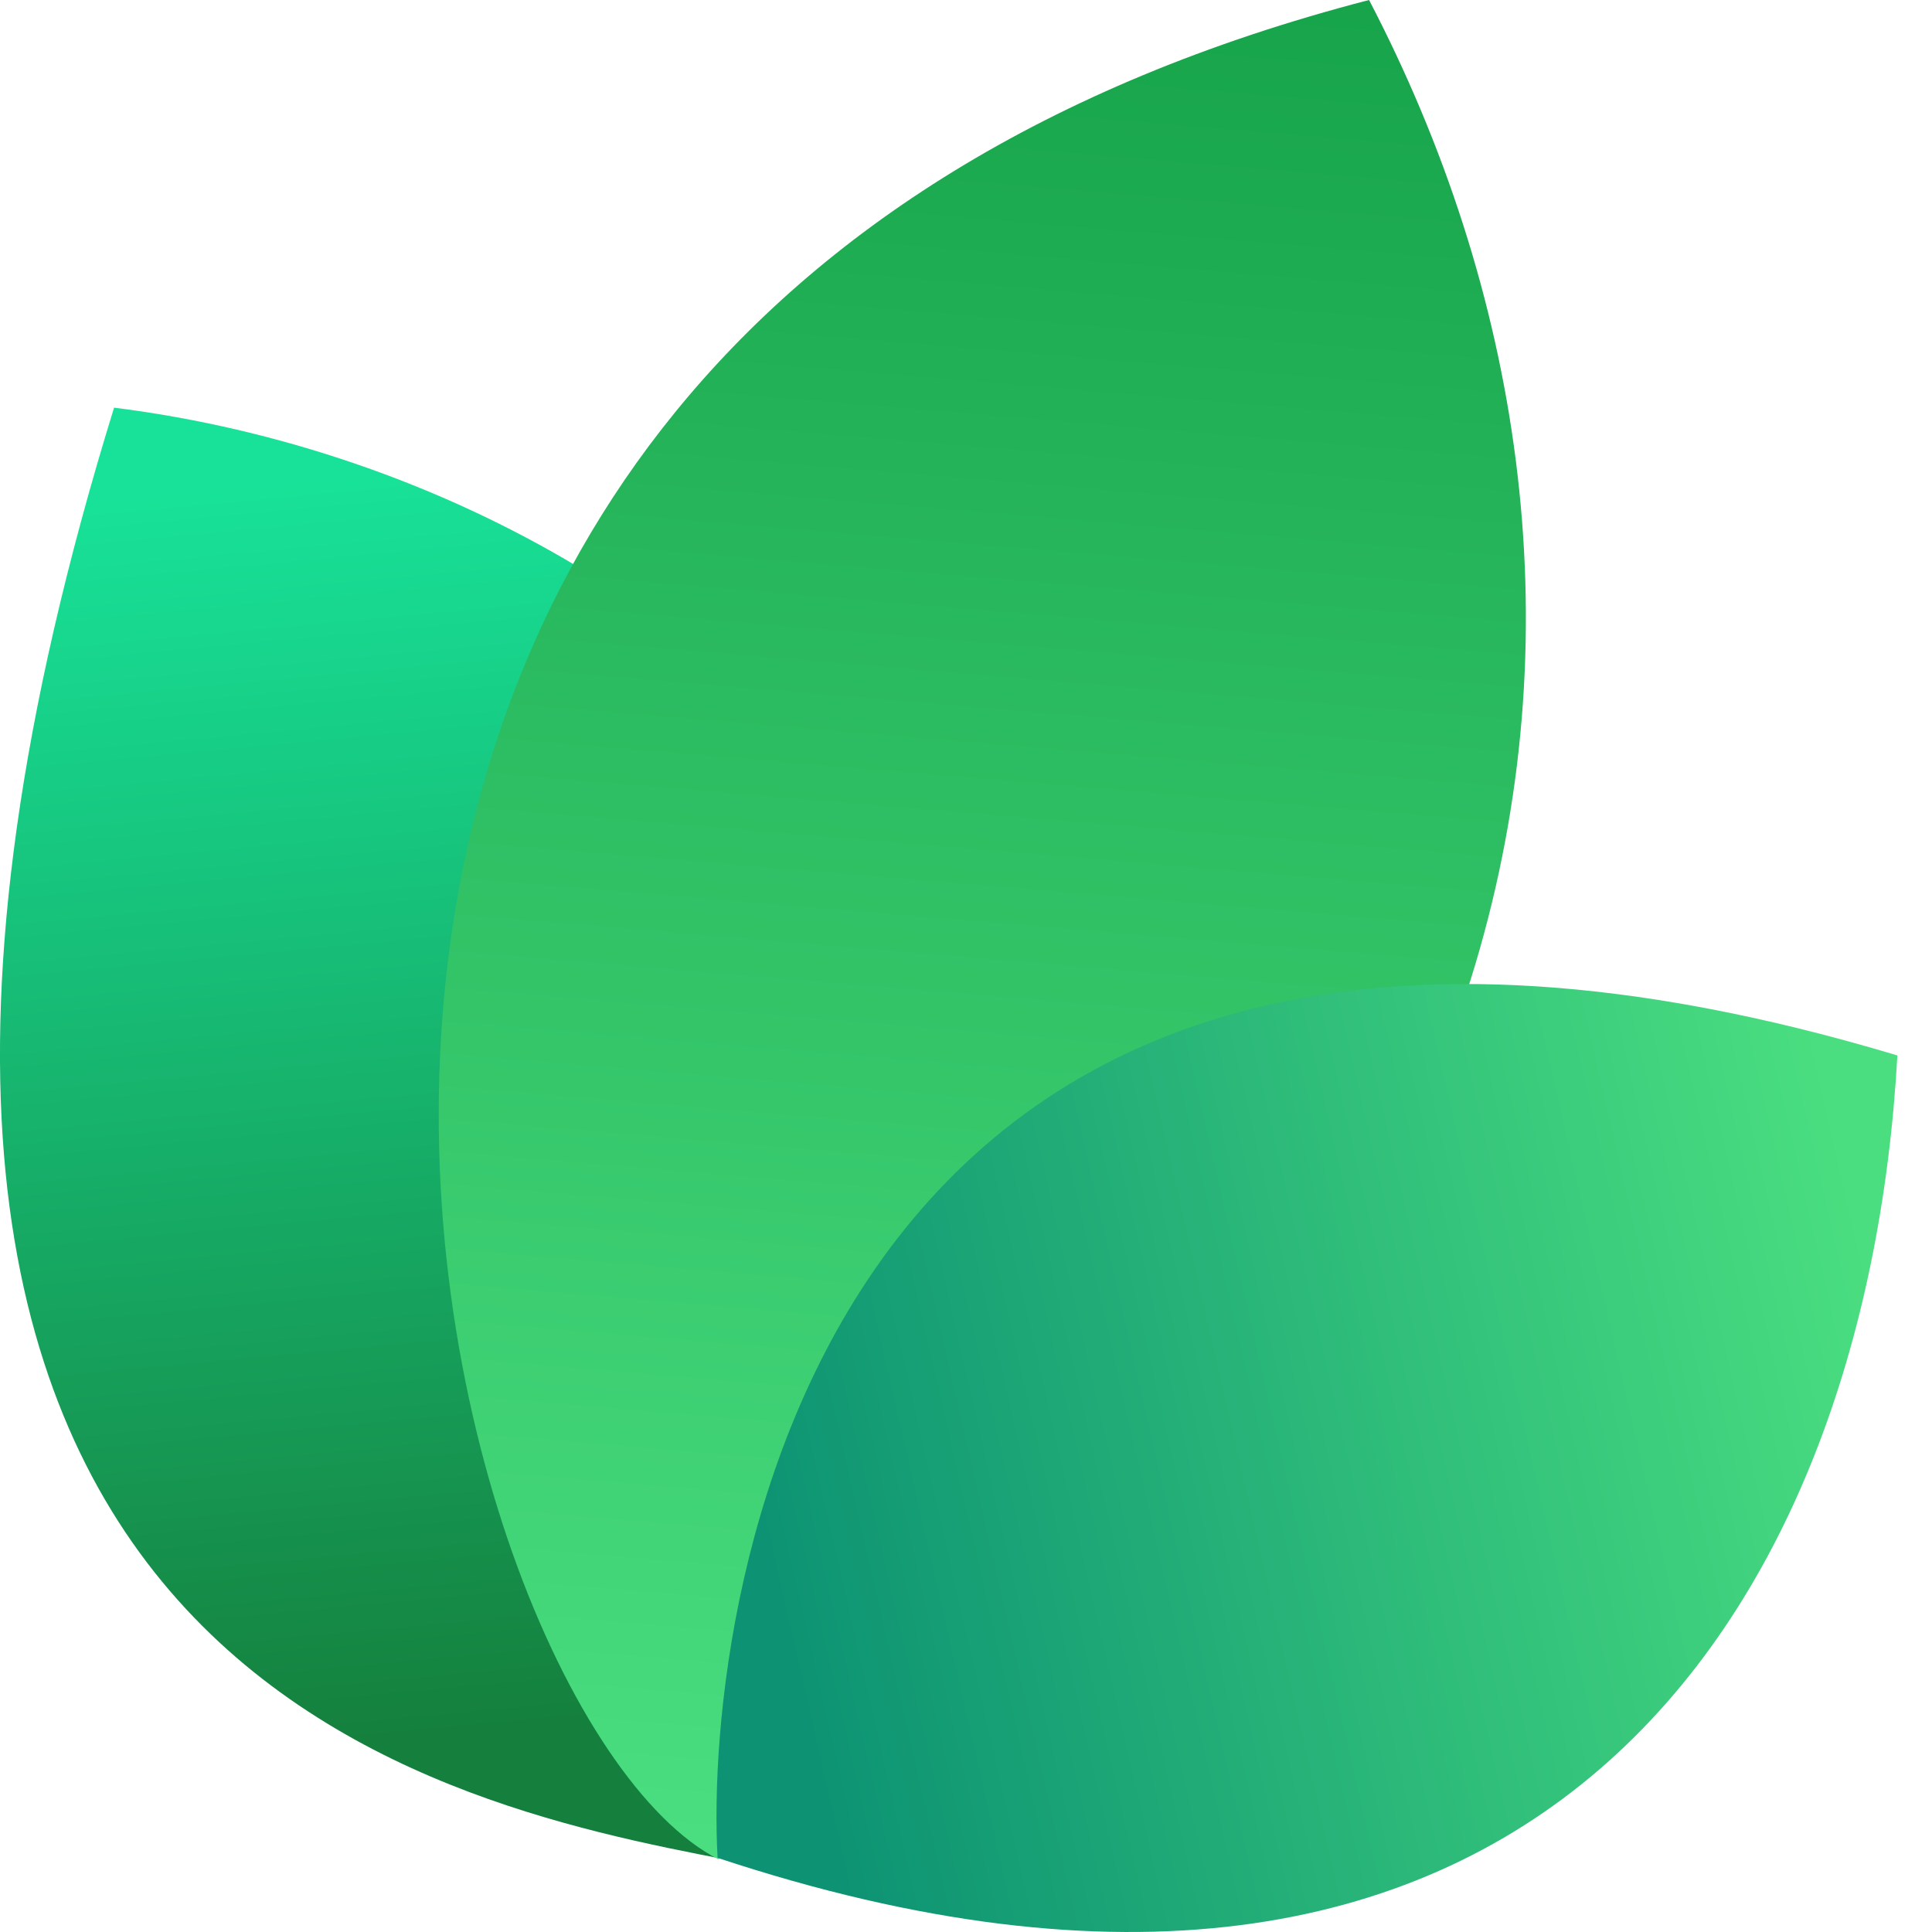
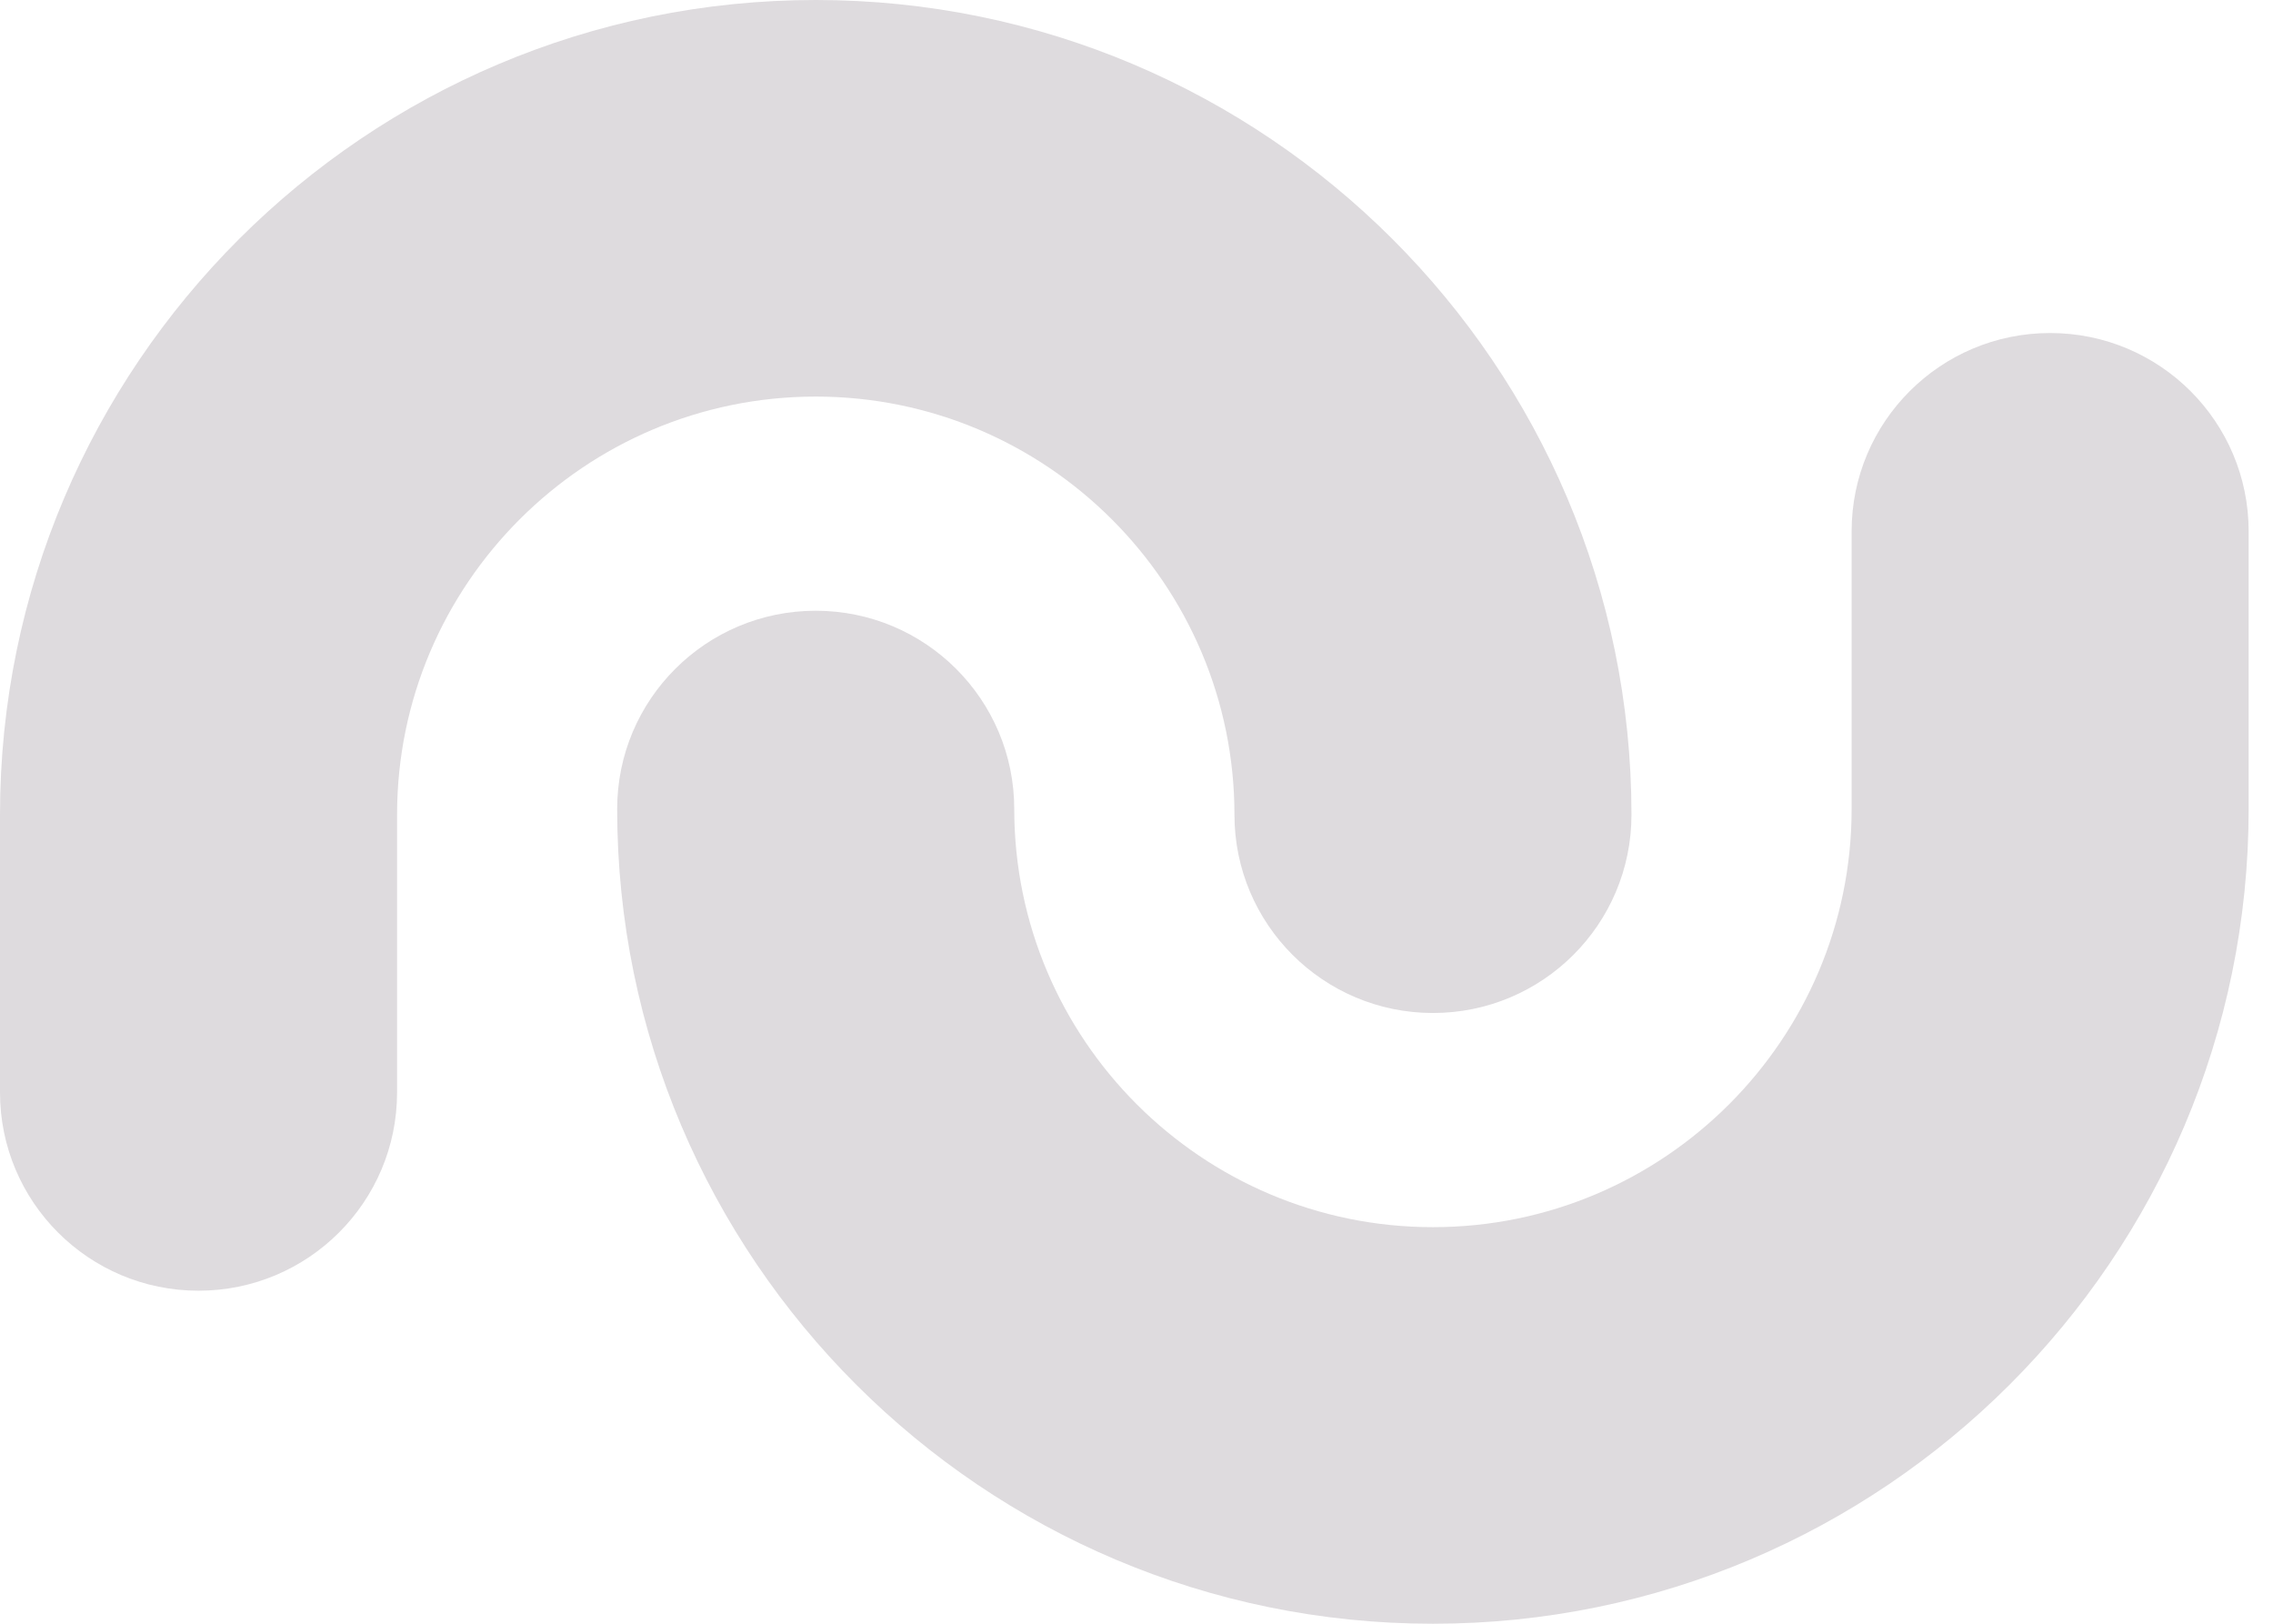
- <svg xmlns="http://www.w3.org/2000/svg" width="24" height="24" viewBox="0 0 24 24" fill="none">
-   <path d="M9.061 23.108C5.268 22.377 -3.391 20.627 1.417 5.064C9.634 6.099 16.973 14.064 9.061 23.108Z" fill="url(#paint0_linear_17557_2021)" />
-   <path d="M8.919 23.094C5.276 21.222 0.784 4.209 17.007 0C20.757 7.193 19.621 16.545 8.919 23.094Z" fill="url(#paint1_linear_17557_2021)" />
-   <path d="M8.914 23.079C8.735 19.882 10.159 9.085 23.57 13.111C23.181 20.123 18.984 26.418 8.914 23.079Z" fill="url(#paint2_linear_17557_2021)" />
-   <defs>
-     <linearGradient id="paint0_linear_17557_2021" x1="3.776" y1="5.916" x2="5.232" y2="21.559" gradientUnits="userSpaceOnUse">
-       <stop stop-color="#18E299" />
-       <stop offset="1" stop-color="#15803D" />
-     </linearGradient>
-     <linearGradient id="paint1_linear_17557_2021" x1="12.171" y1="-0.718" x2="10.19" y2="22.983" gradientUnits="userSpaceOnUse">
-       <stop stop-color="#16A34A" />
-       <stop offset="1" stop-color="#4ADE80" />
-     </linearGradient>
-     <linearGradient id="paint2_linear_17557_2021" x1="23.133" y1="15.353" x2="9.338" y2="18.52" gradientUnits="userSpaceOnUse">
-       <stop stop-color="#4ADE80" />
-       <stop offset="1" stop-color="#0D9373" />
-     </linearGradient>
-   </defs>
+ <svg xmlns="http://www.w3.org/2000/svg" width="42" height="30" viewBox="0 0 42 30" fill="none">
+   <path d="M26.477 30C18.166 30 11.404 23.247 11.404 14.947C11.404 12.924 13.046 11.284 15.072 11.284C17.098 11.284 18.741 12.924 18.741 14.947C18.741 19.207 22.211 22.673 26.477 22.673C30.743 22.673 34.214 19.207 34.214 14.947V9.816C34.214 7.793 35.856 6.153 37.882 6.153C39.908 6.153 41.55 7.793 41.55 9.816V14.947C41.55 23.247 34.789 30 26.477 30Z" fill="#DEDBDE" />
+   <path d="M3.668 23.847C1.642 23.847 0 22.207 0 20.183V15.053C0 6.753 6.762 0 15.073 0C23.385 0 30.146 6.753 30.146 15.053C30.146 17.076 28.504 18.716 26.478 18.716C24.452 18.716 22.81 17.076 22.81 15.053C22.81 10.793 19.339 7.327 15.073 7.327C10.807 7.327 7.337 10.793 7.337 15.053V20.183C7.337 22.207 5.694 23.847 3.668 23.847Z" fill="#DEDBDE" />
</svg>
